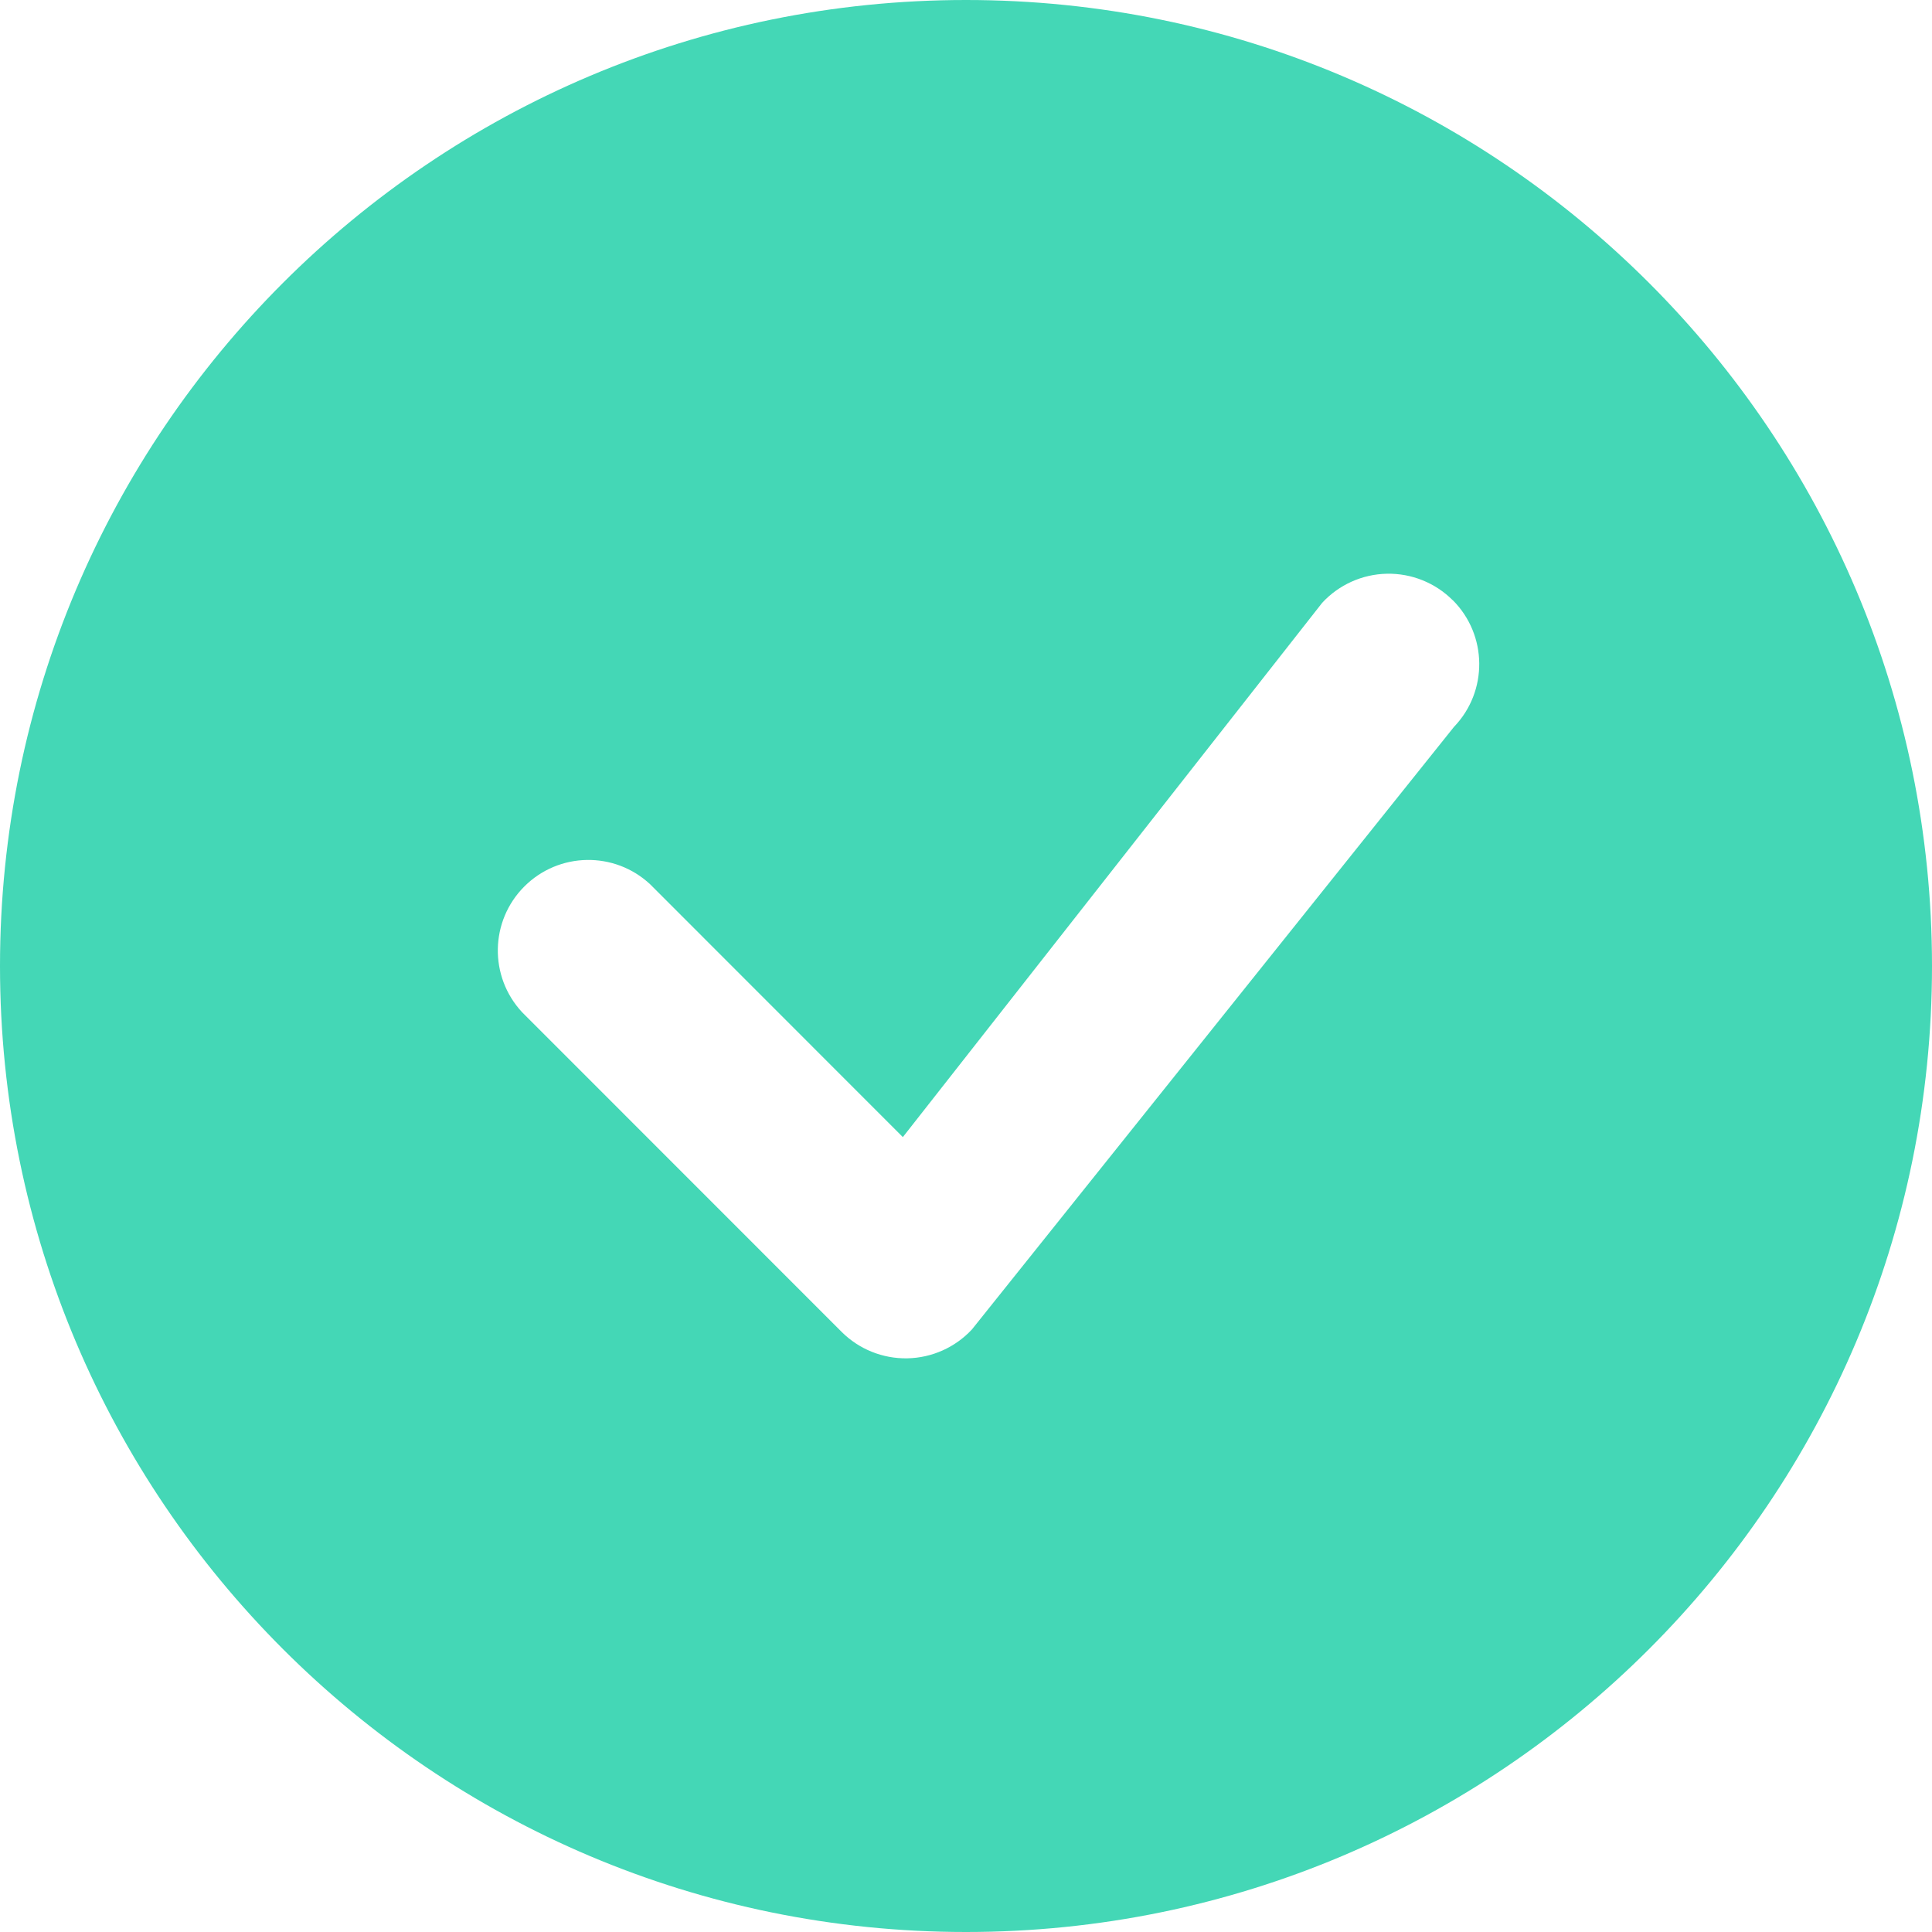
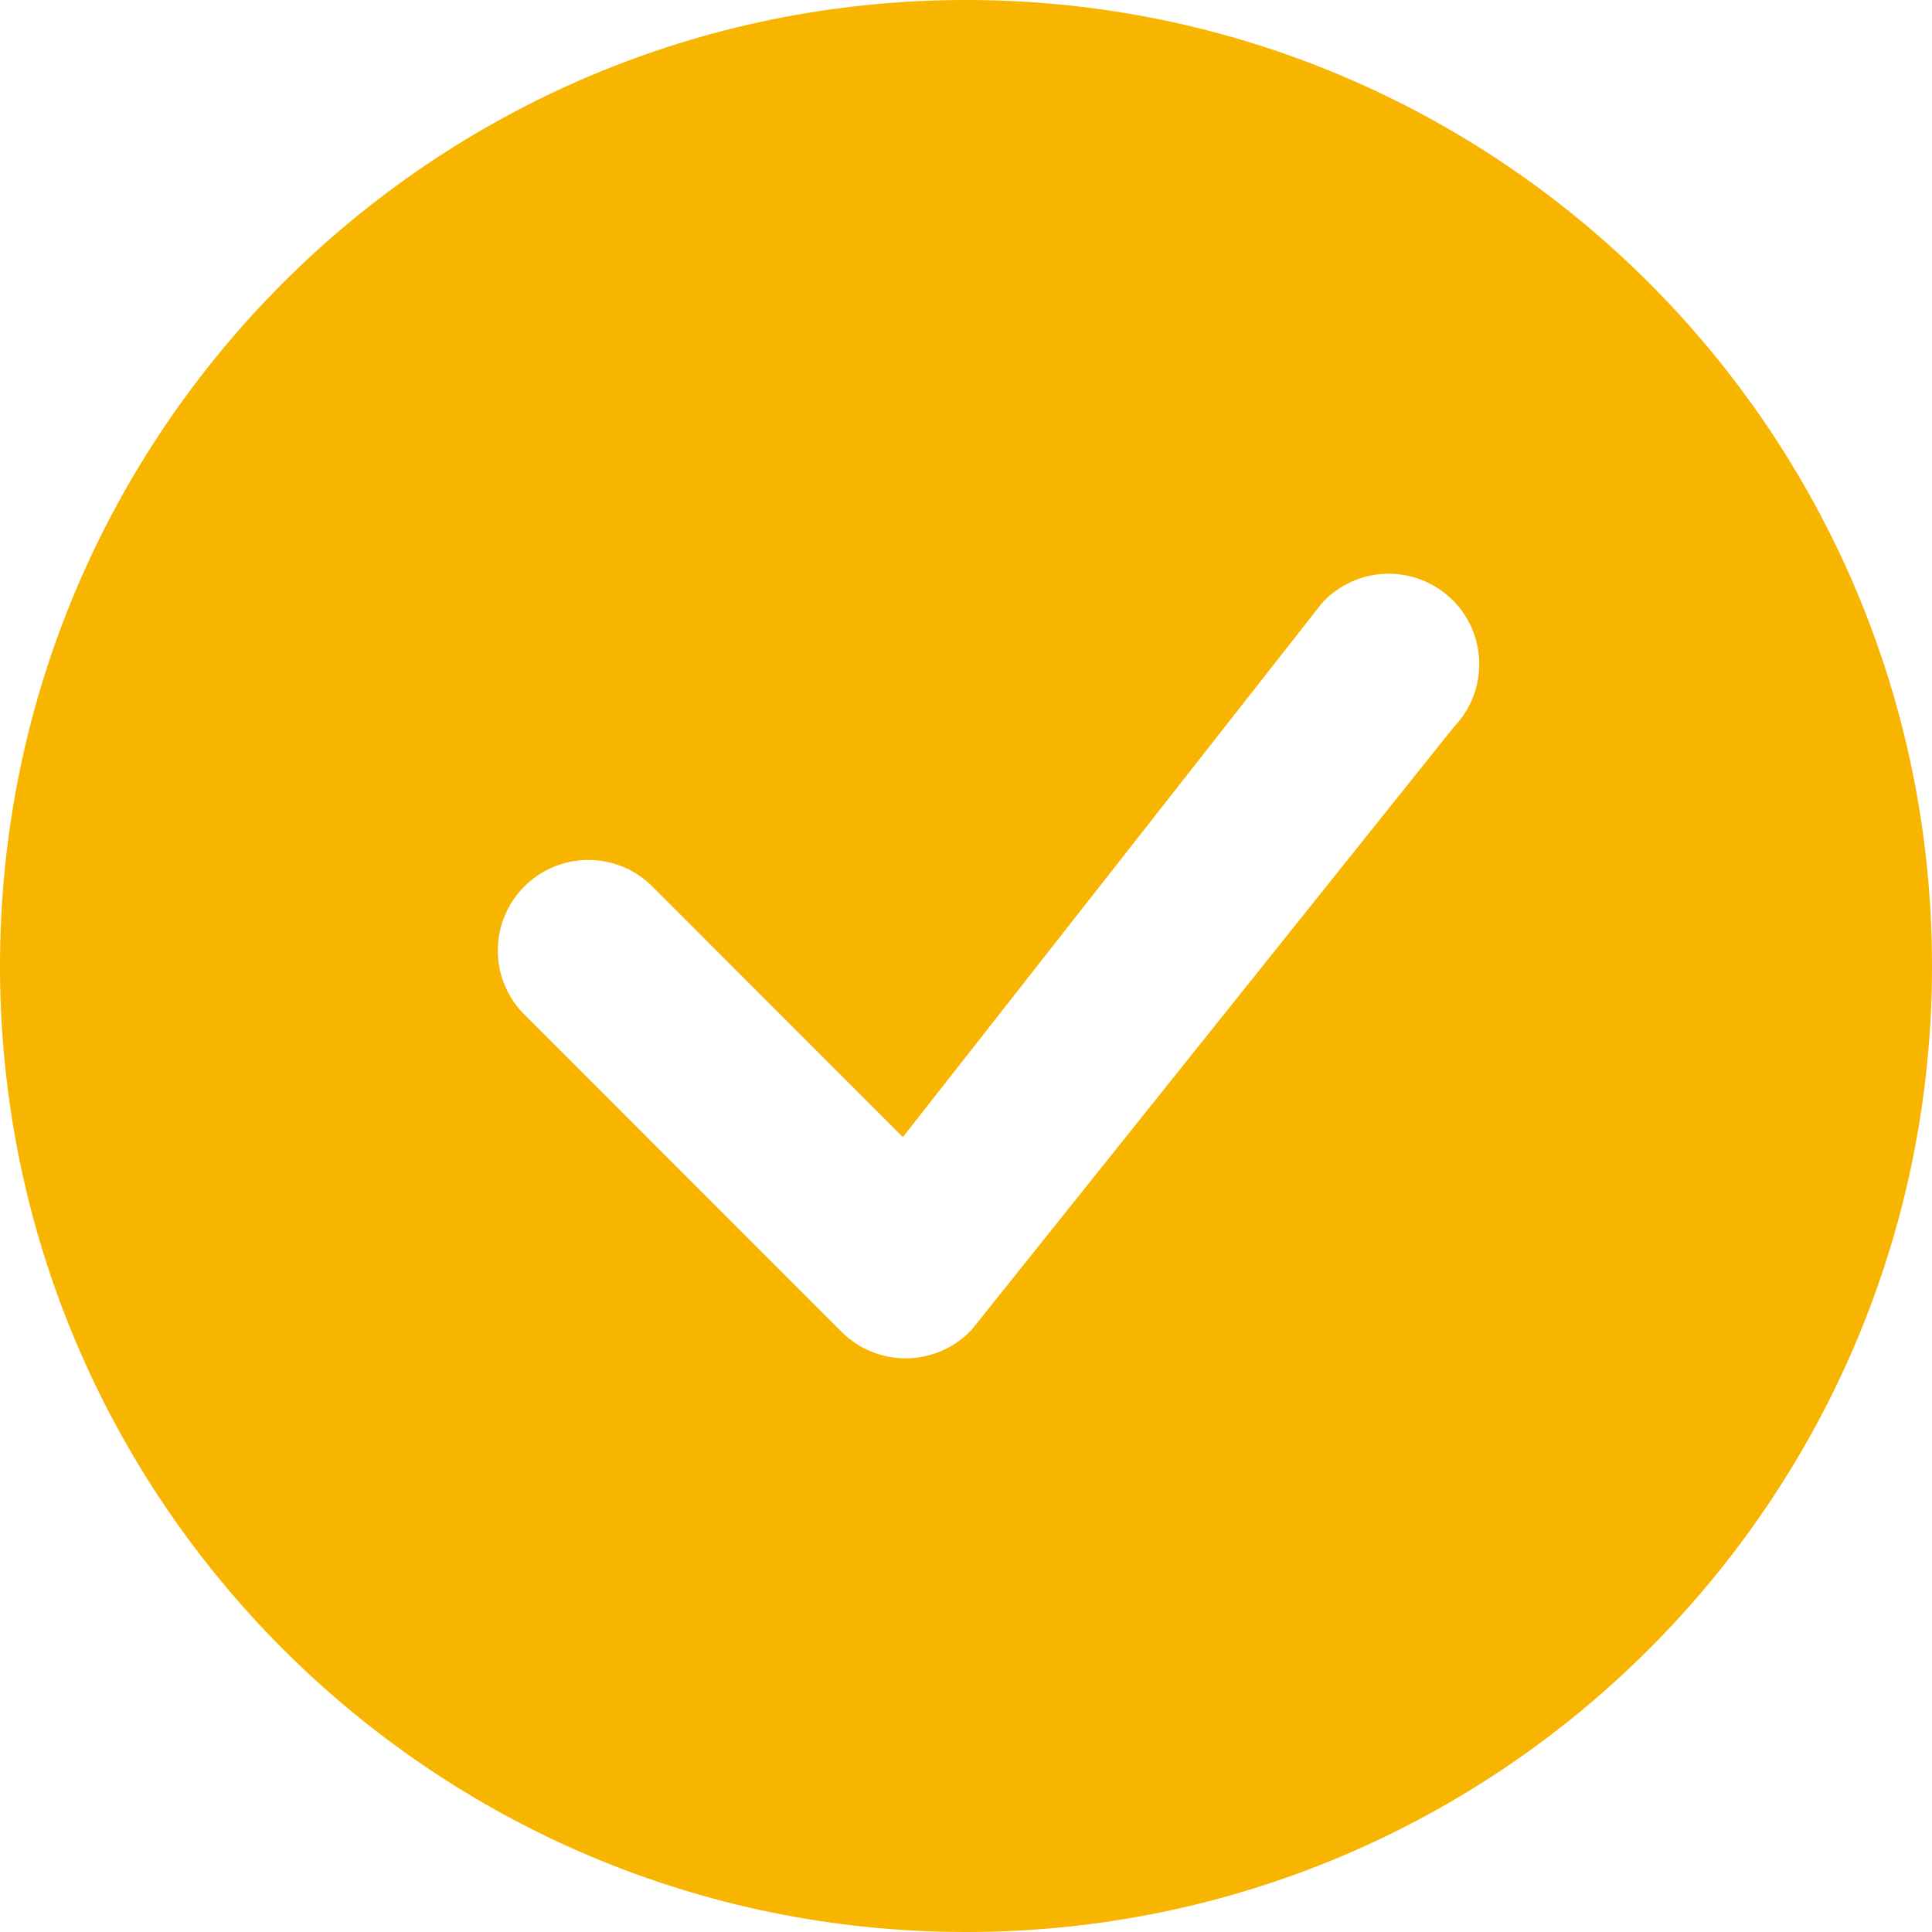
<svg xmlns="http://www.w3.org/2000/svg" width="16px" height="16px" viewBox="0 0 16 16">
  <defs />
-   <path fill="#44d7b6" fill-rule="nonzero" d="M16 8A8 8 0 110 8a8 8 0 0116 0zm-3.97-3.03a.75.75 0 00-1.08.022L7.477 9.417 5.384 7.323a.75.75 0 00-1.06 1.06L6.97 11.03a.75.75 0 001.079-.02l3.992-4.99a.75.75 0 00-.01-1.05h-.001z" />
+   <path fill="#f7b500" fill-rule="nonzero" d="M16 8A8 8 0 110 8a8 8 0 0116 0zm-3.97-3.03a.75.75 0 00-1.08.022L7.477 9.417 5.384 7.323a.75.75 0 00-1.06 1.06L6.97 11.03a.75.75 0 001.079-.02l3.992-4.99a.75.75 0 00-.01-1.05h-.001z" />
</svg>
